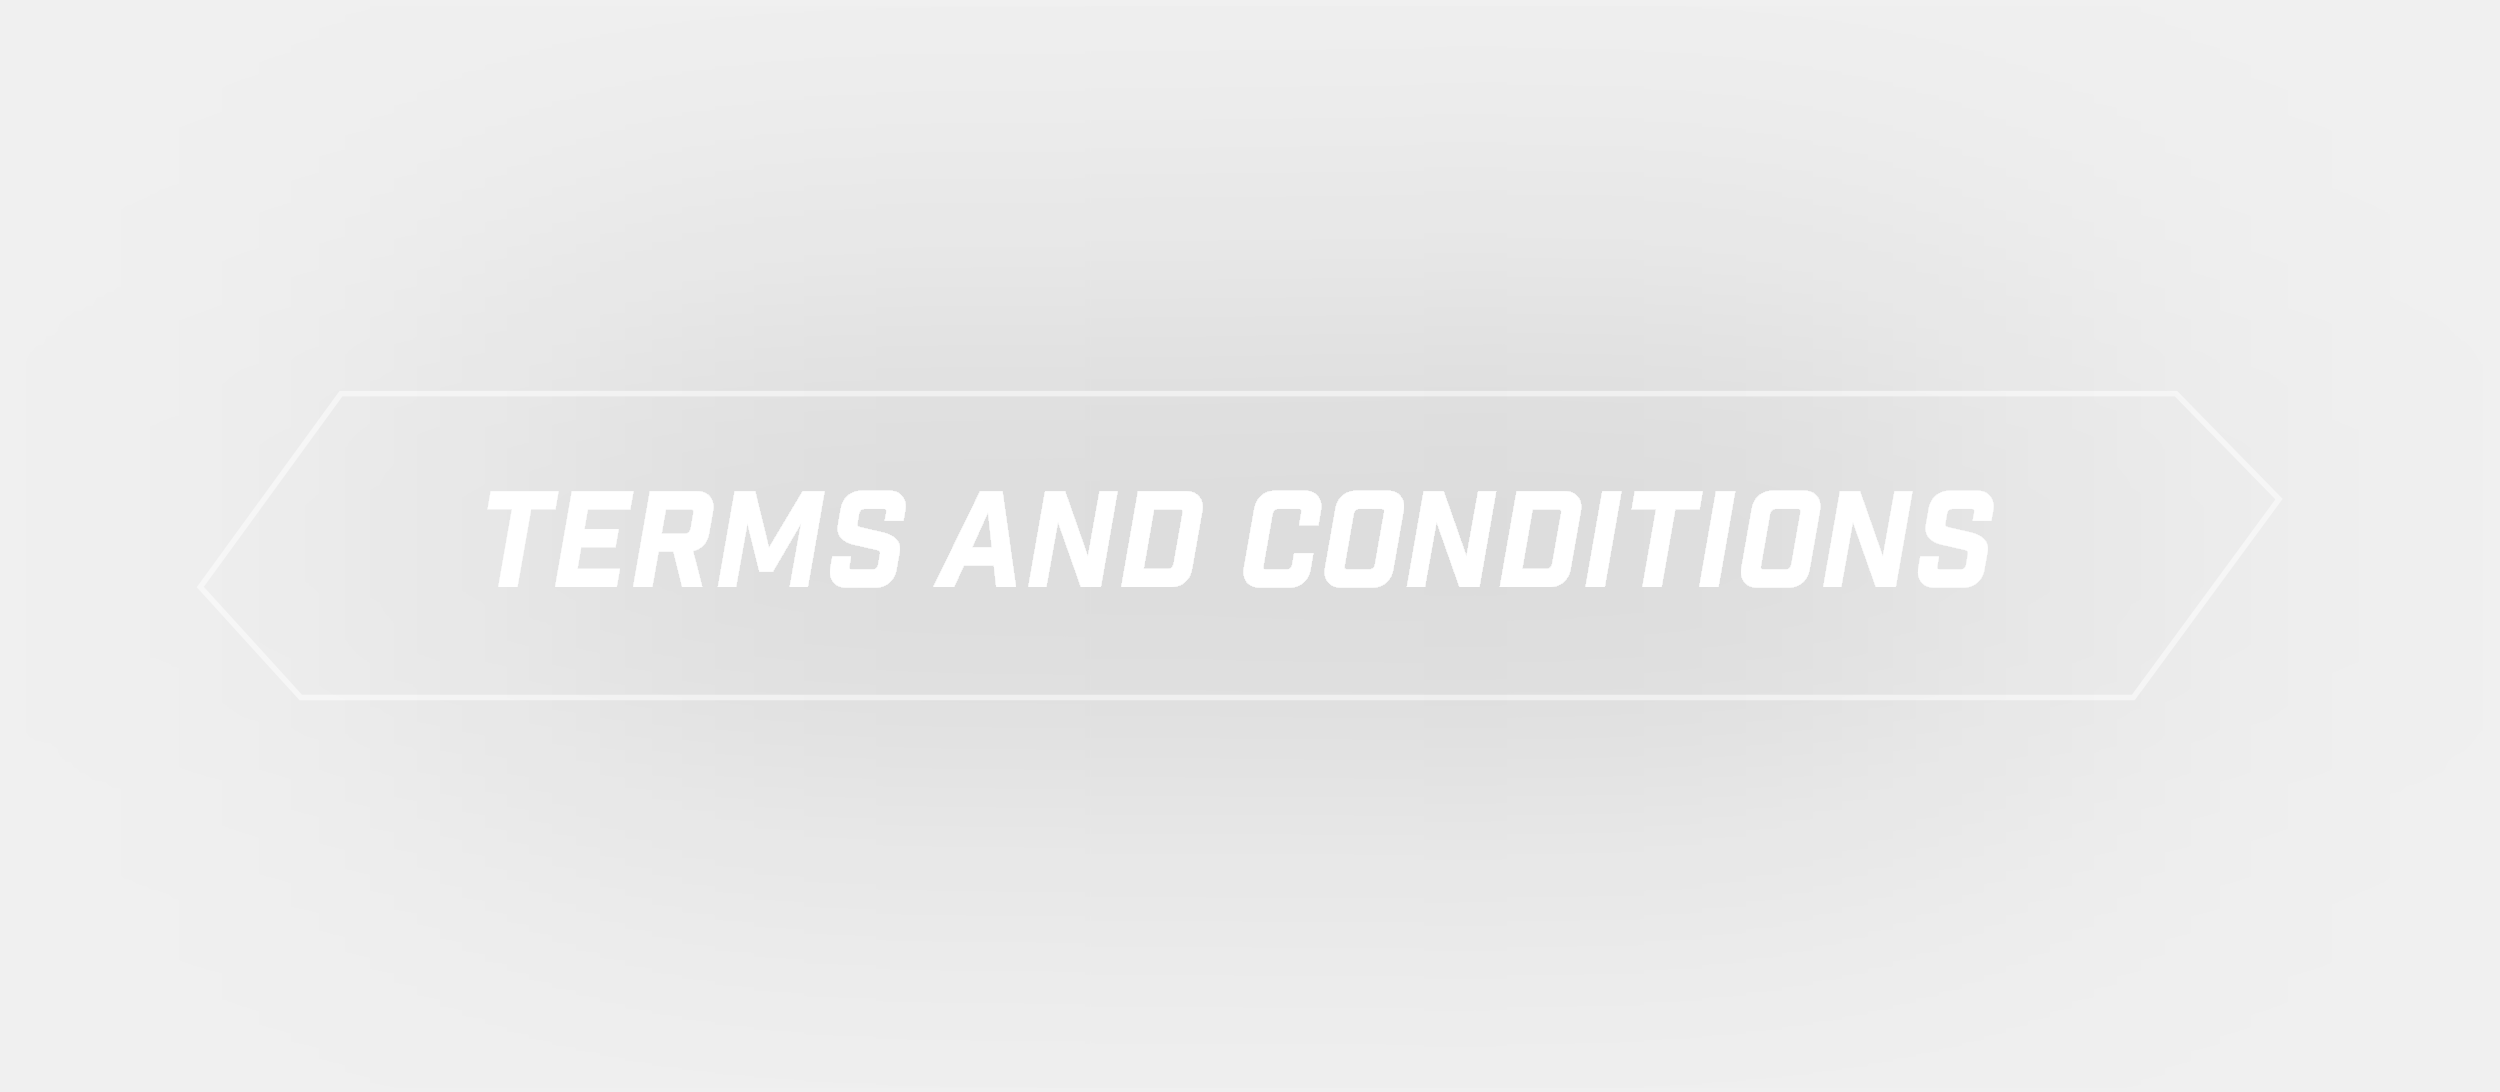
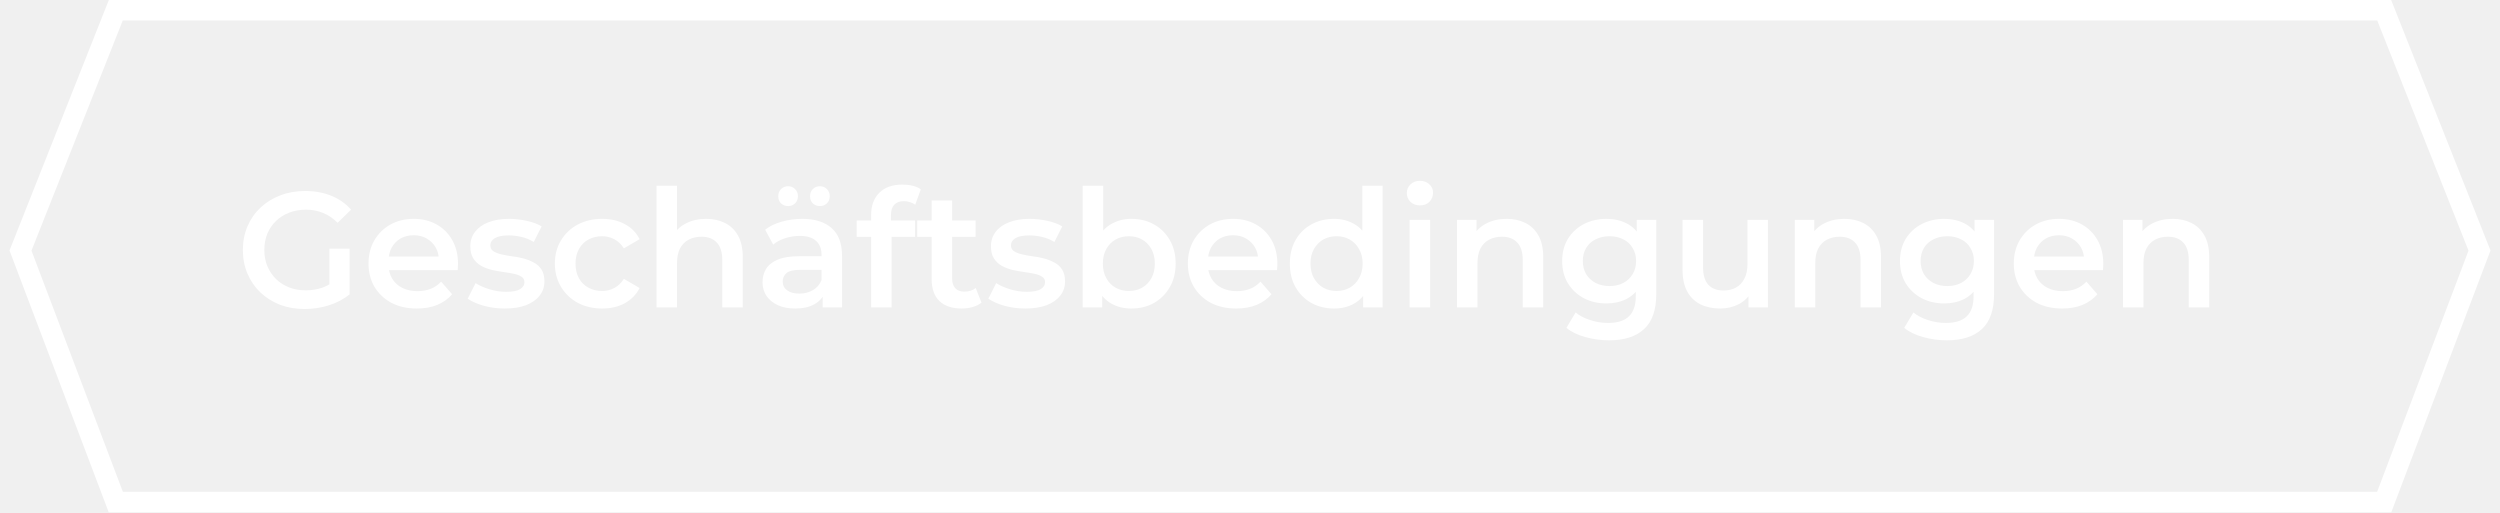
- <svg xmlns="http://www.w3.org/2000/svg" width="362" height="158" viewBox="0 0 362 158" fill="none">
-   <g filter="url(#filter0_d_49_280)">
-     <path d="M80.428 73.719H76.906L74.923 85H72.151L74.134 73.719H70.611L71.054 71.14H80.871L80.428 73.719ZM82.808 71.14H91.721L91.259 73.758H85.118L84.618 76.607H89.584L89.122 79.225H84.156L83.617 82.382H89.757L89.295 85H80.383L82.808 71.14ZM94.106 71.14H100.959C101.755 71.14 102.371 71.409 102.807 71.948C103.244 72.475 103.391 73.148 103.25 73.97L102.673 77.223C102.416 78.622 101.639 79.475 100.343 79.783L101.691 85H98.784L97.513 79.86H95.358L94.453 85H91.681L94.106 71.14ZM100.016 76.53L100.401 74.316C100.44 74.098 100.427 73.951 100.363 73.874C100.311 73.796 100.183 73.758 99.978 73.758H96.416L95.8 77.281H99.169C99.631 77.281 99.913 77.031 100.016 76.53ZM119.395 71.14L116.969 85H114.351L116.007 75.76L111.887 82.786H109.962L108.23 75.76L106.574 85H103.956L106.382 71.14H109.346L111.348 79.341L116.238 71.14H119.395ZM128.117 75.413L128.328 74.239C128.367 74.021 128.354 73.874 128.29 73.796C128.239 73.719 128.117 73.681 127.924 73.681H125.229C124.741 73.681 124.459 73.931 124.382 74.432L124.151 75.779C124.125 75.972 124.138 76.106 124.19 76.183C124.254 76.248 124.382 76.305 124.575 76.357L127.943 77.127C128.778 77.332 129.406 77.679 129.83 78.166C130.253 78.654 130.395 79.257 130.253 79.976L129.811 82.44C129.669 83.248 129.323 83.89 128.771 84.365C128.219 84.84 127.552 85.077 126.769 85.077H122.515C121.719 85.077 121.103 84.808 120.667 84.269C120.243 83.742 120.102 83.069 120.243 82.247L120.532 80.573H123.227L122.996 81.901C122.958 82.119 122.964 82.266 123.015 82.344C123.08 82.421 123.214 82.459 123.42 82.459H126.326C126.814 82.459 127.096 82.209 127.173 81.708L127.424 80.207C127.449 80.014 127.43 79.886 127.366 79.822C127.315 79.745 127.193 79.681 127 79.629L123.631 78.859C122.81 78.667 122.188 78.327 121.764 77.839C121.353 77.338 121.212 76.729 121.341 76.01L121.745 73.7C121.886 72.892 122.233 72.25 122.784 71.775C123.336 71.3 124.004 71.063 124.786 71.063H128.81C129.605 71.063 130.215 71.332 130.638 71.871C131.075 72.398 131.222 73.071 131.081 73.893L130.812 75.413H128.117ZM143.912 81.882H139.561L138.137 85H135.153L141.929 71.14H145.163L147.107 85H144.258L143.912 81.882ZM143.623 79.263L143.065 74.162L140.755 79.263H143.623ZM159.222 71.14H161.821L159.396 85H156.527L153.197 75.548L151.503 85H148.904L151.33 71.14H154.217L157.528 80.592L159.222 71.14ZM164.79 71.14H171.797C172.593 71.14 173.209 71.409 173.645 71.948C174.081 72.475 174.229 73.148 174.088 73.97L172.605 82.363C172.464 83.171 172.118 83.813 171.566 84.288C171.014 84.763 170.347 85 169.564 85H162.364L164.79 71.14ZM165.598 82.382H169.121C169.57 82.382 169.846 82.132 169.949 81.631L171.239 74.316C171.277 74.098 171.264 73.951 171.2 73.874C171.149 73.796 171.02 73.758 170.815 73.758H167.1L165.598 82.382ZM186.722 85.077H182.391C181.608 85.077 180.992 84.808 180.543 84.269C180.119 83.742 179.978 83.069 180.119 82.247L181.621 73.7C181.762 72.892 182.108 72.25 182.66 71.775C183.212 71.3 183.879 71.063 184.662 71.063H188.993C189.789 71.063 190.399 71.332 190.822 71.871C191.258 72.398 191.406 73.071 191.265 73.893L190.899 76.029H188.127L188.435 74.239C188.474 74.021 188.461 73.874 188.397 73.796C188.345 73.719 188.217 73.681 188.012 73.681H185.105C184.643 73.681 184.36 73.931 184.258 74.432L182.949 81.901C182.91 82.119 182.917 82.266 182.968 82.344C183.032 82.421 183.167 82.459 183.372 82.459H186.279C186.767 82.459 187.049 82.209 187.126 81.708L187.396 80.111H190.168L189.763 82.44C189.622 83.248 189.276 83.89 188.724 84.365C188.172 84.84 187.505 85.077 186.722 85.077ZM198.702 85.077H194.14C193.357 85.077 192.741 84.808 192.292 84.269C191.868 83.742 191.727 83.069 191.868 82.247L193.37 73.7C193.511 72.892 193.857 72.25 194.409 71.775C194.961 71.3 195.628 71.063 196.411 71.063H200.974C201.769 71.063 202.379 71.332 202.802 71.871C203.239 72.398 203.386 73.071 203.245 73.893L201.744 82.44C201.602 83.248 201.256 83.89 200.704 84.365C200.152 84.84 199.485 85.077 198.702 85.077ZM196.007 74.432L194.698 81.901C194.66 82.119 194.666 82.266 194.717 82.344C194.781 82.421 194.916 82.459 195.122 82.459H198.279C198.741 82.459 199.016 82.209 199.106 81.708L200.415 74.239C200.454 74.021 200.441 73.874 200.377 73.796C200.325 73.719 200.204 73.681 200.011 73.681H196.854C196.392 73.681 196.11 73.931 196.007 74.432ZM214.04 71.14H216.639L214.213 85H211.345L208.015 75.548L206.321 85H203.722L206.147 71.14H209.035L212.346 80.592L214.04 71.14ZM219.607 71.14H226.614C227.41 71.14 228.026 71.409 228.462 71.948C228.899 72.475 229.046 73.148 228.905 73.97L227.423 82.363C227.282 83.171 226.935 83.813 226.383 84.288C225.831 84.763 225.164 85 224.381 85H217.182L219.607 71.14ZM220.416 82.382H223.938C224.388 82.382 224.664 82.132 224.766 81.631L226.056 74.316C226.094 74.098 226.082 73.951 226.017 73.874C225.966 73.796 225.838 73.758 225.632 73.758H221.917L220.416 82.382ZM229.589 85L232.014 71.14H234.786L232.361 85H229.589ZM246.103 73.719H242.58L240.597 85H237.825L239.808 73.719H236.285L236.728 71.14H246.545L246.103 73.719ZM246.057 85L248.482 71.14H251.254L248.829 85H246.057ZM258.99 85.077H254.428C253.645 85.077 253.029 84.808 252.58 84.269C252.156 83.742 252.015 83.069 252.156 82.247L253.658 73.7C253.799 72.892 254.145 72.25 254.697 71.775C255.249 71.3 255.916 71.063 256.699 71.063H261.261C262.057 71.063 262.667 71.332 263.09 71.871C263.526 72.398 263.674 73.071 263.533 73.893L262.031 82.44C261.89 83.248 261.544 83.89 260.992 84.365C260.44 84.84 259.773 85.077 258.99 85.077ZM256.295 74.432L254.986 81.901C254.947 82.119 254.954 82.266 255.005 82.344C255.069 82.421 255.204 82.459 255.409 82.459H258.566C259.028 82.459 259.304 82.209 259.394 81.708L260.703 74.239C260.742 74.021 260.729 73.874 260.665 73.796C260.613 73.719 260.491 73.681 260.299 73.681H257.142C256.68 73.681 256.398 73.931 256.295 74.432ZM274.328 71.14H276.926L274.501 85H271.633L268.302 75.548L266.608 85H264.01L266.435 71.14H269.323L272.634 80.592L274.328 71.14ZM285.651 75.413L285.863 74.239C285.901 74.021 285.888 73.874 285.824 73.796C285.773 73.719 285.651 73.681 285.458 73.681H282.763C282.276 73.681 281.993 73.931 281.916 74.432L281.685 75.779C281.66 75.972 281.673 76.106 281.724 76.183C281.788 76.248 281.916 76.305 282.109 76.357L285.478 77.127C286.312 77.332 286.941 77.679 287.364 78.166C287.788 78.654 287.929 79.257 287.788 79.976L287.345 82.44C287.204 83.248 286.857 83.89 286.305 84.365C285.754 84.84 285.086 85.077 284.303 85.077H280.049C279.253 85.077 278.637 84.808 278.201 84.269C277.778 83.742 277.636 83.069 277.778 82.247L278.066 80.573H280.761L280.53 81.901C280.492 82.119 280.498 82.266 280.55 82.344C280.614 82.421 280.749 82.459 280.954 82.459H283.861C284.348 82.459 284.631 82.209 284.708 81.708L284.958 80.207C284.984 80.014 284.964 79.886 284.9 79.822C284.849 79.745 284.727 79.681 284.534 79.629L281.166 78.859C280.344 78.667 279.722 78.327 279.298 77.839C278.888 77.338 278.747 76.729 278.875 76.01L279.279 73.7C279.42 72.892 279.767 72.25 280.319 71.775C280.87 71.3 281.538 71.063 282.321 71.063H286.344C287.14 71.063 287.749 71.332 288.173 71.871C288.609 72.398 288.757 73.071 288.615 73.893L288.346 75.413H285.651Z" fill="white" />
-   </g>
-   <path d="M29 85L49.373 57H315.084L330 72.273L308.899 101H43.552L29 85Z" stroke="white" stroke-opacity="0.5" stroke-width="0.805" />
-   <defs>
-     <filter id="filter0_d_49_280" x="0.494" y="0.946" width="360.787" height="156.586" filterUnits="userSpaceOnUse" color-interpolation-filters="sRGB">
-       <feFlood flood-opacity="0" result="BackgroundImageFix" />
-       <feColorMatrix in="SourceAlpha" type="matrix" values="0 0 0 0 0 0 0 0 0 0 0 0 0 0 0 0 0 0 127 0" result="hardAlpha" />
-       <feOffset dx="1.169" dy="1.169" />
-       <feGaussianBlur stdDeviation="35.643" />
-       <feComposite in2="hardAlpha" operator="out" />
-       <feColorMatrix type="matrix" values="0 0 0 0 0 0 0 0 0 0 0 0 0 0 0 0 0 0 1 0" />
-       <feBlend mode="normal" in2="BackgroundImageFix" result="effect1_dropShadow_49_280" />
-       <feBlend mode="normal" in="SourceGraphic" in2="effect1_dropShadow_49_280" result="shape" />
-     </filter>
-   </defs>
+ <svg xmlns="http://www.w3.org/2000/svg" width="244" height="50" viewBox="0 0 244 50" fill="none">
+   <path d="M29.736 30.16C28.861 30.16 28.056 30.021 27.32 29.744C26.595 29.456 25.96 29.056 25.416 28.544C24.872 28.021 24.451 27.408 24.152 26.704C23.853 26 23.704 25.232 23.704 24.4C23.704 23.568 23.853 22.8 24.152 22.096C24.451 21.392 24.872 20.784 25.416 20.272C25.971 19.749 26.616 19.349 27.352 19.072C28.088 18.784 28.893 18.64 29.768 18.64C30.717 18.64 31.571 18.795 32.328 19.104C33.096 19.413 33.741 19.867 34.264 20.464L32.952 21.744C32.515 21.307 32.04 20.987 31.528 20.784C31.027 20.571 30.472 20.464 29.864 20.464C29.277 20.464 28.733 20.56 28.232 20.752C27.731 20.944 27.299 21.216 26.936 21.568C26.573 21.92 26.291 22.336 26.088 22.816C25.896 23.296 25.8 23.824 25.8 24.4C25.8 24.965 25.896 25.488 26.088 25.968C26.291 26.448 26.573 26.869 26.936 27.232C27.299 27.584 27.725 27.856 28.216 28.048C28.707 28.24 29.251 28.336 29.848 28.336C30.403 28.336 30.936 28.251 31.448 28.08C31.971 27.899 32.467 27.6 32.936 27.184L34.12 28.736C33.533 29.205 32.851 29.563 32.072 29.808C31.304 30.043 30.525 30.16 29.736 30.16ZM32.152 28.464V24.272H34.12V28.736L32.152 28.464ZM40.687 30.112C39.738 30.112 38.906 29.925 38.191 29.552C37.487 29.168 36.938 28.645 36.543 27.984C36.159 27.323 35.967 26.571 35.967 25.728C35.967 24.875 36.154 24.123 36.527 23.472C36.911 22.811 37.434 22.293 38.095 21.92C38.767 21.547 39.53 21.36 40.383 21.36C41.215 21.36 41.957 21.541 42.607 21.904C43.258 22.267 43.77 22.779 44.143 23.44C44.517 24.101 44.703 24.88 44.703 25.776C44.703 25.861 44.698 25.957 44.687 26.064C44.687 26.171 44.682 26.272 44.671 26.368H37.551V25.04H43.615L42.831 25.456C42.842 24.965 42.741 24.533 42.527 24.16C42.314 23.787 42.021 23.493 41.647 23.28C41.285 23.067 40.863 22.96 40.383 22.96C39.893 22.96 39.461 23.067 39.087 23.28C38.725 23.493 38.437 23.792 38.223 24.176C38.021 24.549 37.919 24.992 37.919 25.504V25.824C37.919 26.336 38.037 26.789 38.271 27.184C38.506 27.579 38.837 27.883 39.263 28.096C39.69 28.309 40.181 28.416 40.735 28.416C41.215 28.416 41.647 28.341 42.031 28.192C42.415 28.043 42.757 27.808 43.055 27.488L44.127 28.72C43.743 29.168 43.258 29.515 42.671 29.76C42.095 29.995 41.434 30.112 40.687 30.112ZM49.264 30.112C48.55 30.112 47.862 30.021 47.2 29.84C46.55 29.648 46.032 29.419 45.648 29.152L46.416 27.632C46.8 27.877 47.259 28.08 47.792 28.24C48.326 28.4 48.859 28.48 49.392 28.48C50.022 28.48 50.475 28.395 50.752 28.224C51.041 28.053 51.184 27.824 51.184 27.536C51.184 27.301 51.089 27.125 50.897 27.008C50.705 26.88 50.454 26.784 50.145 26.72C49.835 26.656 49.489 26.597 49.105 26.544C48.731 26.491 48.352 26.421 47.968 26.336C47.595 26.24 47.254 26.107 46.944 25.936C46.635 25.755 46.385 25.515 46.193 25.216C46.001 24.917 45.904 24.523 45.904 24.032C45.904 23.488 46.059 23.019 46.368 22.624C46.678 22.219 47.11 21.909 47.664 21.696C48.23 21.472 48.897 21.36 49.664 21.36C50.24 21.36 50.822 21.424 51.408 21.552C51.995 21.68 52.48 21.861 52.864 22.096L52.096 23.616C51.691 23.371 51.281 23.205 50.864 23.12C50.459 23.024 50.054 22.976 49.648 22.976C49.041 22.976 48.587 23.067 48.288 23.248C48.001 23.429 47.856 23.659 47.856 23.936C47.856 24.192 47.953 24.384 48.145 24.512C48.337 24.64 48.587 24.741 48.897 24.816C49.206 24.891 49.547 24.955 49.92 25.008C50.304 25.051 50.683 25.12 51.056 25.216C51.43 25.312 51.771 25.445 52.081 25.616C52.401 25.776 52.657 26.005 52.849 26.304C53.041 26.603 53.136 26.992 53.136 27.472C53.136 28.005 52.977 28.469 52.657 28.864C52.347 29.259 51.904 29.568 51.328 29.792C50.752 30.005 50.065 30.112 49.264 30.112ZM58.779 30.112C57.883 30.112 57.083 29.925 56.379 29.552C55.685 29.168 55.142 28.645 54.747 27.984C54.352 27.323 54.155 26.571 54.155 25.728C54.155 24.875 54.352 24.123 54.747 23.472C55.142 22.811 55.685 22.293 56.379 21.92C57.083 21.547 57.883 21.36 58.779 21.36C59.611 21.36 60.342 21.531 60.971 21.872C61.611 22.203 62.096 22.693 62.427 23.344L60.891 24.24C60.635 23.835 60.32 23.536 59.947 23.344C59.584 23.152 59.19 23.056 58.763 23.056C58.272 23.056 57.83 23.163 57.435 23.376C57.04 23.589 56.731 23.899 56.507 24.304C56.283 24.699 56.171 25.173 56.171 25.728C56.171 26.283 56.283 26.763 56.507 27.168C56.731 27.563 57.04 27.867 57.435 28.08C57.83 28.293 58.272 28.4 58.763 28.4C59.19 28.4 59.584 28.304 59.947 28.112C60.32 27.92 60.635 27.621 60.891 27.216L62.427 28.112C62.096 28.752 61.611 29.248 60.971 29.6C60.342 29.941 59.611 30.112 58.779 30.112ZM68.926 21.36C69.608 21.36 70.216 21.493 70.75 21.76C71.294 22.027 71.72 22.437 72.03 22.992C72.339 23.536 72.494 24.24 72.494 25.104V30H70.494V25.36C70.494 24.603 70.312 24.037 69.95 23.664C69.598 23.291 69.102 23.104 68.462 23.104C67.992 23.104 67.576 23.2 67.214 23.392C66.851 23.584 66.568 23.872 66.366 24.256C66.174 24.629 66.078 25.104 66.078 25.68V30H64.078V18.128H66.078V23.76L65.646 23.056C65.944 22.512 66.376 22.096 66.942 21.808C67.518 21.509 68.179 21.36 68.926 21.36ZM80.295 30V28.272L80.183 27.904V24.88C80.183 24.293 80.007 23.84 79.655 23.52C79.303 23.189 78.769 23.024 78.055 23.024C77.575 23.024 77.1 23.099 76.631 23.248C76.172 23.397 75.783 23.605 75.463 23.872L74.679 22.416C75.137 22.064 75.681 21.803 76.311 21.632C76.951 21.451 77.612 21.36 78.295 21.36C79.532 21.36 80.487 21.659 81.159 22.256C81.841 22.843 82.183 23.755 82.183 24.992V30H80.295ZM77.607 30.112C76.967 30.112 76.407 30.005 75.927 29.792C75.447 29.568 75.073 29.264 74.807 28.88C74.551 28.485 74.423 28.043 74.423 27.552C74.423 27.072 74.535 26.64 74.759 26.256C74.993 25.872 75.372 25.568 75.895 25.344C76.417 25.12 77.111 25.008 77.975 25.008H80.455V26.336H78.119C77.436 26.336 76.977 26.448 76.743 26.672C76.508 26.885 76.391 27.152 76.391 27.472C76.391 27.835 76.535 28.123 76.823 28.336C77.111 28.549 77.511 28.656 78.023 28.656C78.513 28.656 78.951 28.544 79.335 28.32C79.729 28.096 80.012 27.765 80.183 27.328L80.519 28.528C80.327 29.029 79.98 29.419 79.479 29.696C78.988 29.973 78.364 30.112 77.607 30.112ZM80.023 20.112C79.756 20.112 79.527 20.027 79.335 19.856C79.153 19.675 79.063 19.44 79.063 19.152C79.063 18.864 79.153 18.629 79.335 18.448C79.527 18.267 79.756 18.176 80.023 18.176C80.289 18.176 80.513 18.267 80.695 18.448C80.887 18.629 80.983 18.864 80.983 19.152C80.983 19.44 80.887 19.675 80.695 19.856C80.513 20.027 80.289 20.112 80.023 20.112ZM76.919 20.112C76.652 20.112 76.423 20.027 76.231 19.856C76.049 19.675 75.959 19.44 75.959 19.152C75.959 18.864 76.049 18.629 76.231 18.448C76.423 18.267 76.652 18.176 76.919 18.176C77.185 18.176 77.409 18.267 77.591 18.448C77.783 18.629 77.879 18.864 77.879 19.152C77.879 19.44 77.783 19.675 77.591 19.856C77.409 20.027 77.185 20.112 76.919 20.112ZM85.022 30V20.976C85.022 20.08 85.283 19.365 85.805 18.832C86.339 18.288 87.096 18.016 88.078 18.016C88.43 18.016 88.76 18.053 89.07 18.128C89.389 18.203 89.656 18.32 89.87 18.48L89.326 19.984C89.176 19.867 89.005 19.781 88.814 19.728C88.621 19.664 88.424 19.632 88.222 19.632C87.805 19.632 87.491 19.749 87.278 19.984C87.064 20.208 86.957 20.549 86.957 21.008V21.968L87.022 22.864V30H85.022ZM83.614 23.12V21.52H89.309V23.12H83.614ZM93.872 30.112C92.933 30.112 92.208 29.872 91.696 29.392C91.184 28.901 90.928 28.181 90.928 27.232V19.568H92.928V27.184C92.928 27.589 93.029 27.904 93.232 28.128C93.445 28.352 93.738 28.464 94.112 28.464C94.56 28.464 94.933 28.347 95.232 28.112L95.792 29.536C95.557 29.728 95.269 29.872 94.928 29.968C94.586 30.064 94.234 30.112 93.872 30.112ZM89.52 23.12V21.52H95.216V23.12H89.52ZM100.077 30.112C99.362 30.112 98.674 30.021 98.013 29.84C97.362 29.648 96.845 29.419 96.461 29.152L97.229 27.632C97.613 27.877 98.072 28.08 98.605 28.24C99.138 28.4 99.672 28.48 100.205 28.48C100.834 28.48 101.288 28.395 101.565 28.224C101.853 28.053 101.997 27.824 101.997 27.536C101.997 27.301 101.901 27.125 101.709 27.008C101.517 26.88 101.266 26.784 100.957 26.72C100.648 26.656 100.301 26.597 99.917 26.544C99.544 26.491 99.165 26.421 98.781 26.336C98.408 26.24 98.066 26.107 97.757 25.936C97.448 25.755 97.197 25.515 97.005 25.216C96.813 24.917 96.717 24.523 96.717 24.032C96.717 23.488 96.872 23.019 97.181 22.624C97.49 22.219 97.922 21.909 98.477 21.696C99.042 21.472 99.709 21.36 100.477 21.36C101.053 21.36 101.634 21.424 102.221 21.552C102.808 21.68 103.293 21.861 103.677 22.096L102.909 23.616C102.504 23.371 102.093 23.205 101.677 23.12C101.272 23.024 100.866 22.976 100.461 22.976C99.853 22.976 99.4 23.067 99.101 23.248C98.813 23.429 98.669 23.659 98.669 23.936C98.669 24.192 98.765 24.384 98.957 24.512C99.149 24.64 99.4 24.741 99.709 24.816C100.018 24.891 100.36 24.955 100.733 25.008C101.117 25.051 101.496 25.12 101.869 25.216C102.242 25.312 102.584 25.445 102.893 25.616C103.213 25.776 103.469 26.005 103.661 26.304C103.853 26.603 103.949 26.992 103.949 27.472C103.949 28.005 103.789 28.469 103.469 28.864C103.16 29.259 102.717 29.568 102.141 29.792C101.565 30.005 100.877 30.112 100.077 30.112ZM110.407 30.112C109.682 30.112 109.037 29.952 108.471 29.632C107.906 29.312 107.458 28.832 107.127 28.192C106.807 27.541 106.647 26.72 106.647 25.728C106.647 24.725 106.813 23.904 107.143 23.264C107.485 22.624 107.938 22.149 108.503 21.84C109.079 21.52 109.714 21.36 110.407 21.36C111.25 21.36 111.991 21.541 112.631 21.904C113.282 22.267 113.794 22.773 114.167 23.424C114.551 24.075 114.743 24.843 114.743 25.728C114.743 26.613 114.551 27.381 114.167 28.032C113.794 28.683 113.282 29.195 112.631 29.568C111.991 29.931 111.25 30.112 110.407 30.112ZM105.671 30V18.128H107.671V23.44L107.511 25.712L107.575 27.984V30H105.671ZM110.183 28.4C110.663 28.4 111.09 28.293 111.463 28.08C111.847 27.867 112.151 27.557 112.375 27.152C112.599 26.747 112.711 26.272 112.711 25.728C112.711 25.173 112.599 24.699 112.375 24.304C112.151 23.899 111.847 23.589 111.463 23.376C111.09 23.163 110.663 23.056 110.183 23.056C109.703 23.056 109.271 23.163 108.887 23.376C108.503 23.589 108.199 23.899 107.975 24.304C107.751 24.699 107.639 25.173 107.639 25.728C107.639 26.272 107.751 26.747 107.975 27.152C108.199 27.557 108.503 27.867 108.887 28.08C109.271 28.293 109.703 28.4 110.183 28.4ZM120.656 30.112C119.707 30.112 118.875 29.925 118.16 29.552C117.456 29.168 116.907 28.645 116.512 27.984C116.128 27.323 115.936 26.571 115.936 25.728C115.936 24.875 116.123 24.123 116.496 23.472C116.88 22.811 117.403 22.293 118.064 21.92C118.736 21.547 119.499 21.36 120.352 21.36C121.184 21.36 121.925 21.541 122.576 21.904C123.227 22.267 123.739 22.779 124.112 23.44C124.485 24.101 124.672 24.88 124.672 25.776C124.672 25.861 124.667 25.957 124.656 26.064C124.656 26.171 124.651 26.272 124.64 26.368H117.52V25.04H123.584L122.8 25.456C122.811 24.965 122.709 24.533 122.496 24.16C122.283 23.787 121.989 23.493 121.616 23.28C121.253 23.067 120.832 22.96 120.352 22.96C119.861 22.96 119.429 23.067 119.056 23.28C118.693 23.493 118.405 23.792 118.192 24.176C117.989 24.549 117.888 24.992 117.888 25.504V25.824C117.888 26.336 118.005 26.789 118.24 27.184C118.475 27.579 118.805 27.883 119.232 28.096C119.659 28.309 120.149 28.416 120.704 28.416C121.184 28.416 121.616 28.341 122 28.192C122.384 28.043 122.725 27.808 123.024 27.488L124.096 28.72C123.712 29.168 123.227 29.515 122.64 29.76C122.064 29.995 121.403 30.112 120.656 30.112ZM130.209 30.112C129.388 30.112 128.647 29.931 127.985 29.568C127.335 29.195 126.823 28.683 126.449 28.032C126.076 27.381 125.889 26.613 125.889 25.728C125.889 24.843 126.076 24.075 126.449 23.424C126.823 22.773 127.335 22.267 127.985 21.904C128.647 21.541 129.388 21.36 130.209 21.36C130.924 21.36 131.564 21.52 132.129 21.84C132.695 22.149 133.143 22.624 133.473 23.264C133.804 23.904 133.969 24.725 133.969 25.728C133.969 26.72 133.809 27.541 133.489 28.192C133.169 28.832 132.727 29.312 132.161 29.632C131.596 29.952 130.945 30.112 130.209 30.112ZM130.449 28.4C130.929 28.4 131.356 28.293 131.729 28.08C132.113 27.867 132.417 27.557 132.641 27.152C132.876 26.747 132.993 26.272 132.993 25.728C132.993 25.173 132.876 24.699 132.641 24.304C132.417 23.899 132.113 23.589 131.729 23.376C131.356 23.163 130.929 23.056 130.449 23.056C129.969 23.056 129.537 23.163 129.153 23.376C128.78 23.589 128.476 23.899 128.241 24.304C128.017 24.699 127.905 25.173 127.905 25.728C127.905 26.272 128.017 26.747 128.241 27.152C128.476 27.557 128.78 27.867 129.153 28.08C129.537 28.293 129.969 28.4 130.449 28.4ZM133.041 30V27.984L133.121 25.712L132.961 23.44V18.128H134.945V30H133.041ZM137.578 30V21.456H139.578V30H137.578ZM138.586 20.048C138.212 20.048 137.903 19.931 137.658 19.696C137.423 19.461 137.306 19.179 137.306 18.848C137.306 18.507 137.423 18.224 137.658 18C137.903 17.765 138.212 17.648 138.586 17.648C138.959 17.648 139.263 17.76 139.498 17.984C139.743 18.197 139.866 18.469 139.866 18.8C139.866 19.152 139.748 19.451 139.514 19.696C139.279 19.931 138.97 20.048 138.586 20.048ZM147.051 21.36C147.733 21.36 148.341 21.493 148.875 21.76C149.419 22.027 149.845 22.437 150.155 22.992C150.464 23.536 150.619 24.24 150.619 25.104V30H148.619V25.36C148.619 24.603 148.437 24.037 148.075 23.664C147.723 23.291 147.227 23.104 146.587 23.104C146.117 23.104 145.701 23.2 145.339 23.392C144.976 23.584 144.693 23.872 144.491 24.256C144.299 24.629 144.203 25.104 144.203 25.68V30H142.203V21.456H144.107V23.76L143.771 23.056C144.069 22.512 144.501 22.096 145.067 21.808C145.643 21.509 146.304 21.36 147.051 21.36ZM157.043 33.216C156.254 33.216 155.481 33.109 154.723 32.896C153.977 32.693 153.363 32.395 152.883 32L153.779 30.496C154.153 30.805 154.622 31.051 155.187 31.232C155.763 31.424 156.345 31.52 156.931 31.52C157.87 31.52 158.558 31.301 158.995 30.864C159.433 30.437 159.651 29.792 159.651 28.928V27.408L159.811 25.472L159.747 23.536V21.456H161.651V28.704C161.651 30.251 161.257 31.387 160.467 32.112C159.678 32.848 158.537 33.216 157.043 33.216ZM156.787 29.616C155.977 29.616 155.241 29.445 154.579 29.104C153.929 28.752 153.411 28.267 153.027 27.648C152.654 27.029 152.467 26.304 152.467 25.472C152.467 24.651 152.654 23.931 153.027 23.312C153.411 22.693 153.929 22.213 154.579 21.872C155.241 21.531 155.977 21.36 156.787 21.36C157.513 21.36 158.163 21.504 158.739 21.792C159.315 22.08 159.774 22.528 160.115 23.136C160.467 23.744 160.643 24.523 160.643 25.472C160.643 26.421 160.467 27.205 160.115 27.824C159.774 28.432 159.315 28.885 158.739 29.184C158.163 29.472 157.513 29.616 156.787 29.616ZM157.091 27.92C157.593 27.92 158.041 27.819 158.435 27.616C158.83 27.403 159.134 27.115 159.347 26.752C159.571 26.379 159.683 25.952 159.683 25.472C159.683 24.992 159.571 24.571 159.347 24.208C159.134 23.835 158.83 23.552 158.435 23.36C158.041 23.157 157.593 23.056 157.091 23.056C156.59 23.056 156.137 23.157 155.731 23.36C155.337 23.552 155.027 23.835 154.803 24.208C154.59 24.571 154.483 24.992 154.483 25.472C154.483 25.952 154.59 26.379 154.803 26.752C155.027 27.115 155.337 27.403 155.731 27.616C156.137 27.819 156.59 27.92 157.091 27.92ZM167.897 30.112C167.171 30.112 166.531 29.979 165.977 29.712C165.422 29.435 164.99 29.019 164.681 28.464C164.371 27.899 164.217 27.189 164.217 26.336V21.456H166.217V26.064C166.217 26.832 166.387 27.408 166.729 27.792C167.081 28.165 167.577 28.352 168.217 28.352C168.686 28.352 169.091 28.256 169.433 28.064C169.785 27.872 170.057 27.584 170.249 27.2C170.451 26.816 170.553 26.341 170.553 25.776V21.456H172.553V30H170.649V27.696L170.985 28.4C170.697 28.955 170.275 29.381 169.721 29.68C169.166 29.968 168.558 30.112 167.897 30.112ZM180.019 21.36C180.702 21.36 181.31 21.493 181.843 21.76C182.387 22.027 182.814 22.437 183.123 22.992C183.433 23.536 183.587 24.24 183.587 25.104V30H181.587V25.36C181.587 24.603 181.406 24.037 181.043 23.664C180.691 23.291 180.195 23.104 179.555 23.104C179.086 23.104 178.67 23.2 178.307 23.392C177.945 23.584 177.662 23.872 177.459 24.256C177.267 24.629 177.171 25.104 177.171 25.68V30H175.171V21.456H177.075V23.76L176.739 23.056C177.038 22.512 177.47 22.096 178.035 21.808C178.611 21.509 179.273 21.36 180.019 21.36ZM190.012 33.216C189.223 33.216 188.449 33.109 187.692 32.896C186.945 32.693 186.332 32.395 185.852 32L186.748 30.496C187.121 30.805 187.591 31.051 188.156 31.232C188.732 31.424 189.313 31.52 189.9 31.52C190.839 31.52 191.527 31.301 191.964 30.864C192.401 30.437 192.62 29.792 192.62 28.928V27.408L192.78 25.472L192.716 23.536V21.456H194.62V28.704C194.62 30.251 194.225 31.387 193.436 32.112C192.647 32.848 191.505 33.216 190.012 33.216ZM189.756 29.616C188.945 29.616 188.209 29.445 187.548 29.104C186.897 28.752 186.38 28.267 185.996 27.648C185.623 27.029 185.436 26.304 185.436 25.472C185.436 24.651 185.623 23.931 185.996 23.312C186.38 22.693 186.897 22.213 187.548 21.872C188.209 21.531 188.945 21.36 189.756 21.36C190.481 21.36 191.132 21.504 191.708 21.792C192.284 22.08 192.743 22.528 193.084 23.136C193.436 23.744 193.612 24.523 193.612 25.472C193.612 26.421 193.436 27.205 193.084 27.824C192.743 28.432 192.284 28.885 191.708 29.184C191.132 29.472 190.481 29.616 189.756 29.616ZM190.06 27.92C190.561 27.92 191.009 27.819 191.404 27.616C191.799 27.403 192.103 27.115 192.316 26.752C192.54 26.379 192.652 25.952 192.652 25.472C192.652 24.992 192.54 24.571 192.316 24.208C192.103 23.835 191.799 23.552 191.404 23.36C191.009 23.157 190.561 23.056 190.06 23.056C189.559 23.056 189.105 23.157 188.7 23.36C188.305 23.552 187.996 23.835 187.772 24.208C187.559 24.571 187.452 24.992 187.452 25.472C187.452 25.952 187.559 26.379 187.772 26.752C187.996 27.115 188.305 27.403 188.7 27.616C189.105 27.819 189.559 27.92 190.06 27.92ZM201.266 30.112C200.316 30.112 199.484 29.925 198.77 29.552C198.066 29.168 197.516 28.645 197.122 27.984C196.738 27.323 196.546 26.571 196.546 25.728C196.546 24.875 196.732 24.123 197.106 23.472C197.49 22.811 198.012 22.293 198.674 21.92C199.346 21.547 200.108 21.36 200.962 21.36C201.794 21.36 202.535 21.541 203.186 21.904C203.836 22.267 204.348 22.779 204.722 23.44C205.095 24.101 205.282 24.88 205.282 25.776C205.282 25.861 205.276 25.957 205.266 26.064C205.266 26.171 205.26 26.272 205.25 26.368H198.13V25.04H204.194L203.41 25.456C203.42 24.965 203.319 24.533 203.106 24.16C202.892 23.787 202.599 23.493 202.226 23.28C201.863 23.067 201.442 22.96 200.962 22.96C200.471 22.96 200.039 23.067 199.666 23.28C199.303 23.493 199.015 23.792 198.802 24.176C198.599 24.549 198.498 24.992 198.498 25.504V25.824C198.498 26.336 198.615 26.789 198.85 27.184C199.084 27.579 199.415 27.883 199.842 28.096C200.268 28.309 200.759 28.416 201.314 28.416C201.794 28.416 202.226 28.341 202.61 28.192C202.994 28.043 203.335 27.808 203.634 27.488L204.706 28.72C204.322 29.168 203.836 29.515 203.25 29.76C202.674 29.995 202.012 30.112 201.266 30.112ZM212.051 21.36C212.733 21.36 213.341 21.493 213.875 21.76C214.419 22.027 214.845 22.437 215.155 22.992C215.464 23.536 215.619 24.24 215.619 25.104V30H213.619V25.36C213.619 24.603 213.437 24.037 213.075 23.664C212.723 23.291 212.227 23.104 211.587 23.104C211.117 23.104 210.701 23.2 210.339 23.392C209.976 23.584 209.693 23.872 209.491 24.256C209.299 24.629 209.203 25.104 209.203 25.68V30H207.203V21.456H209.107V23.76L208.771 23.056C209.069 22.512 209.501 22.096 210.067 21.808C210.643 21.509 211.304 21.36 212.051 21.36Z" fill="white" />
+   <path d="M232.698 1H11.302L2 24.454L11.302 49H232.698L242 24.454L232.698 1Z" stroke="white" stroke-width="2" />
</svg>
